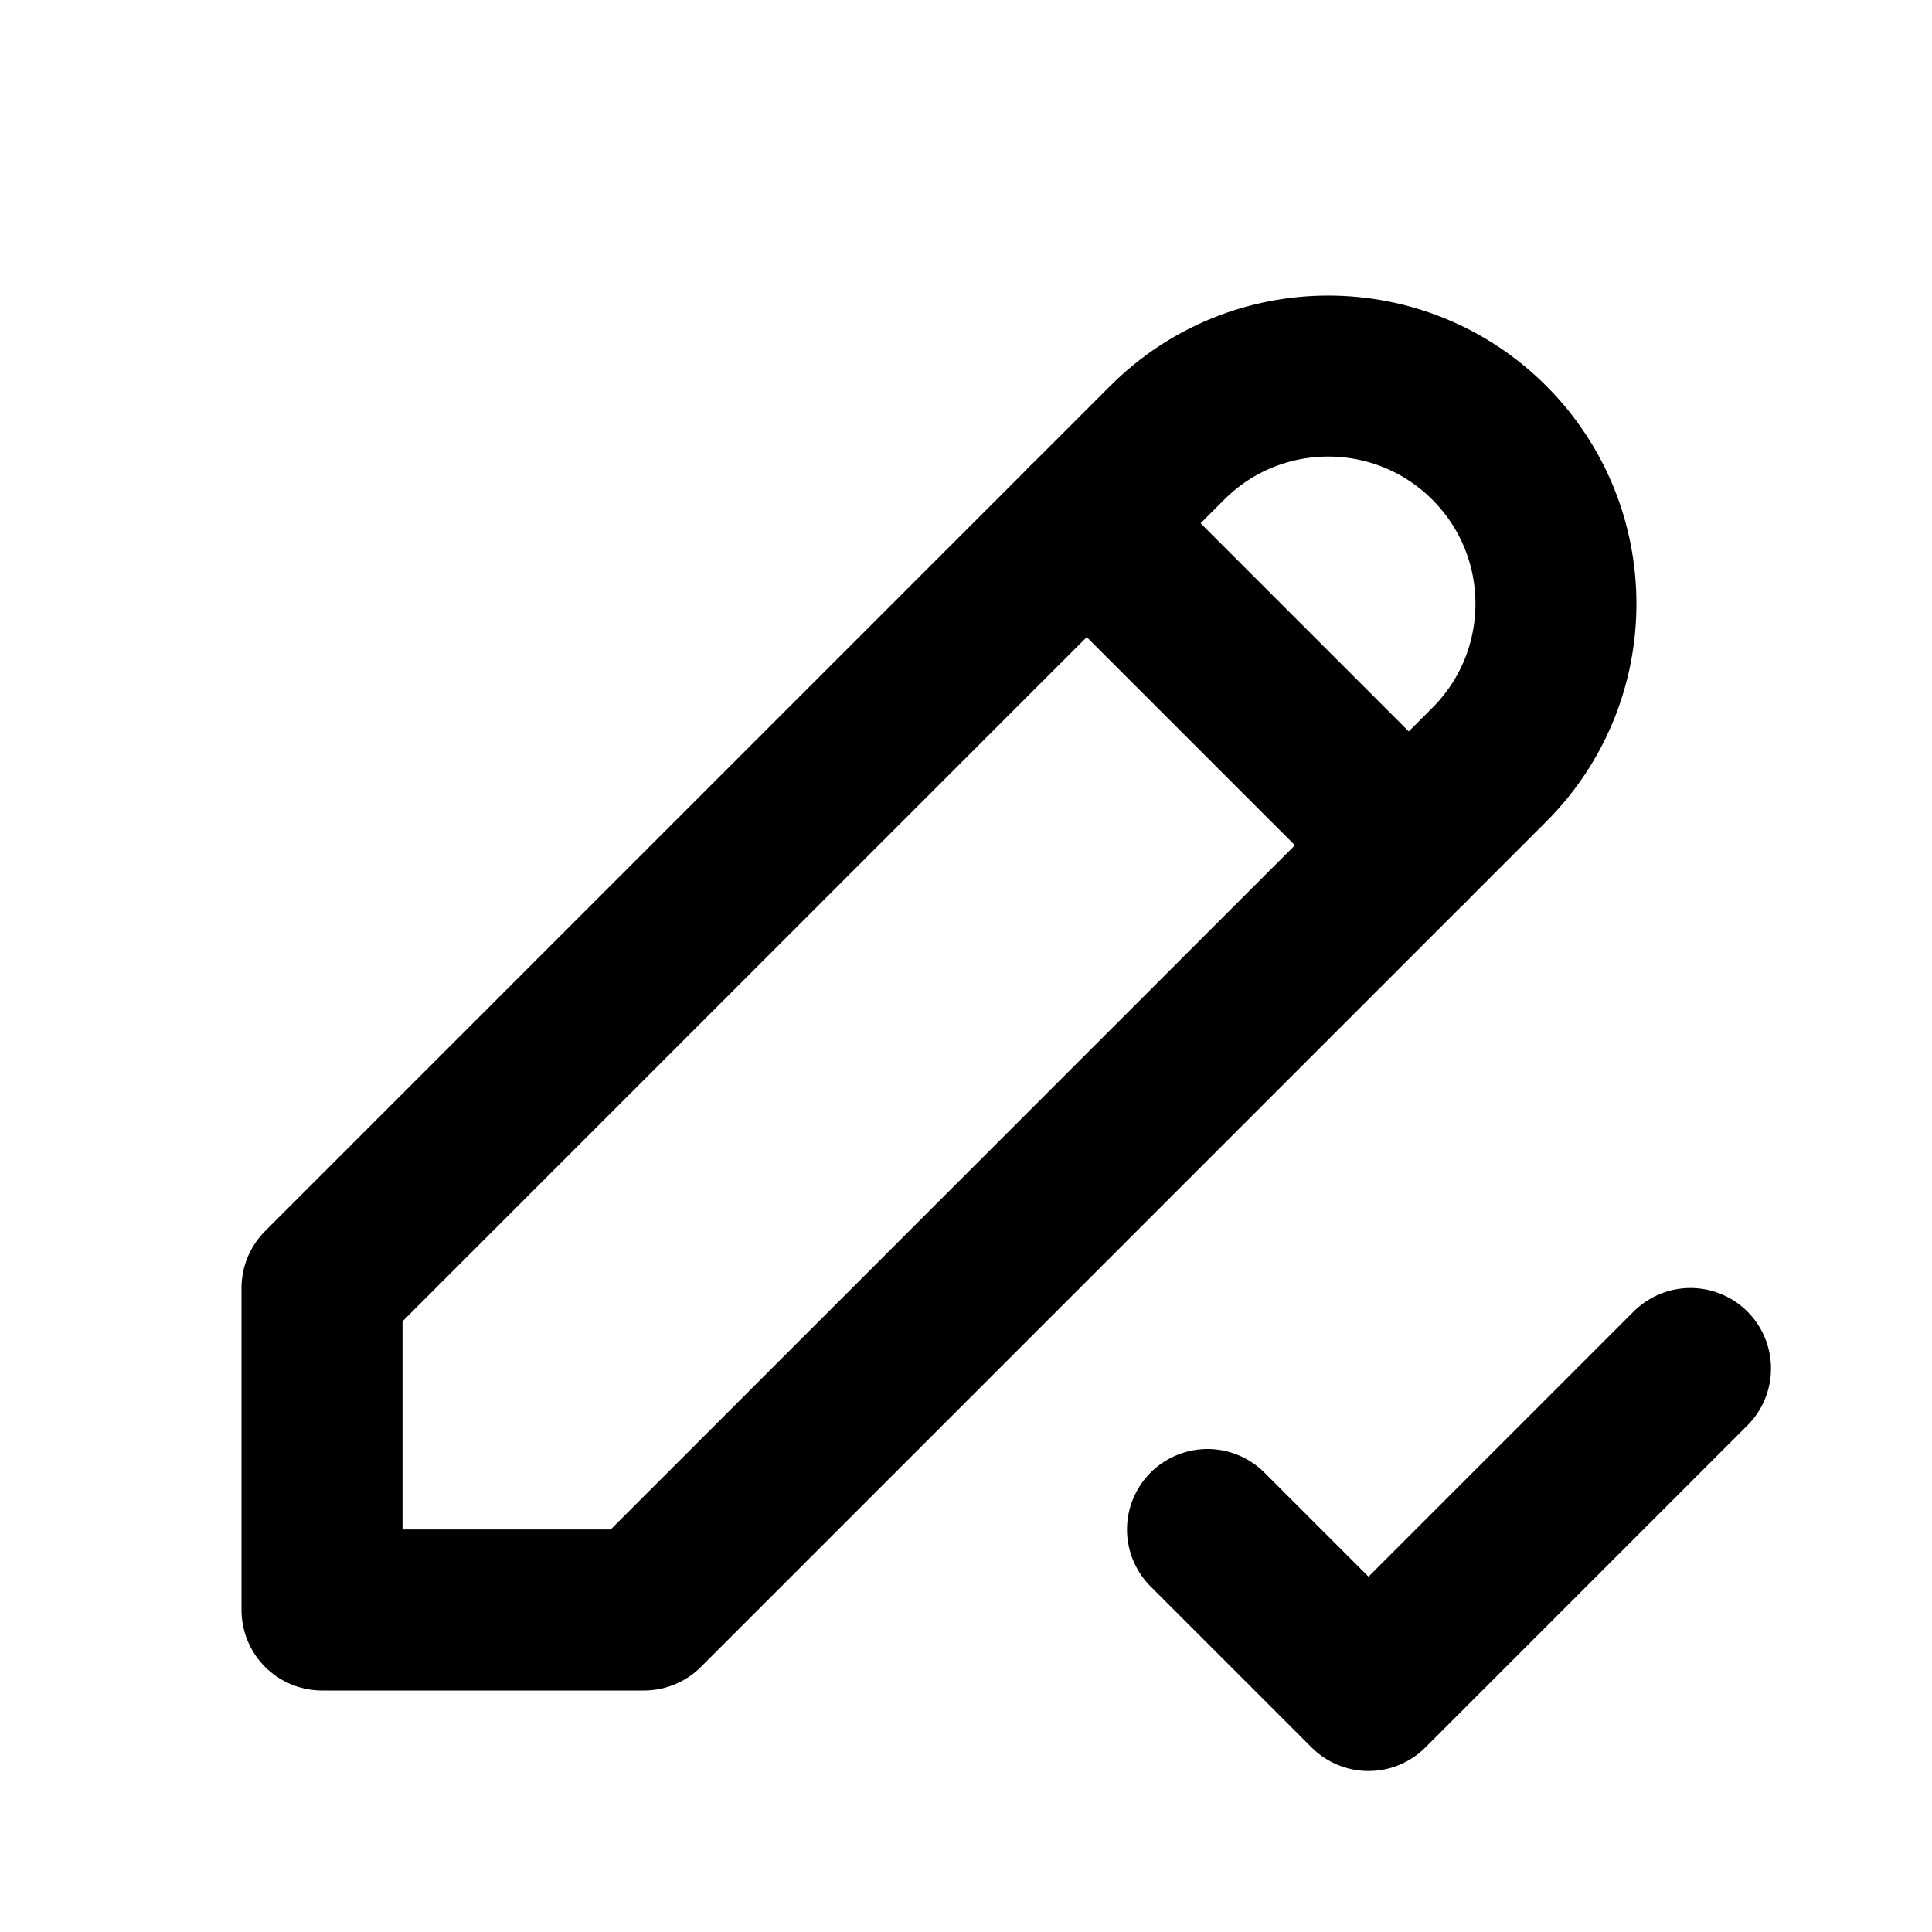
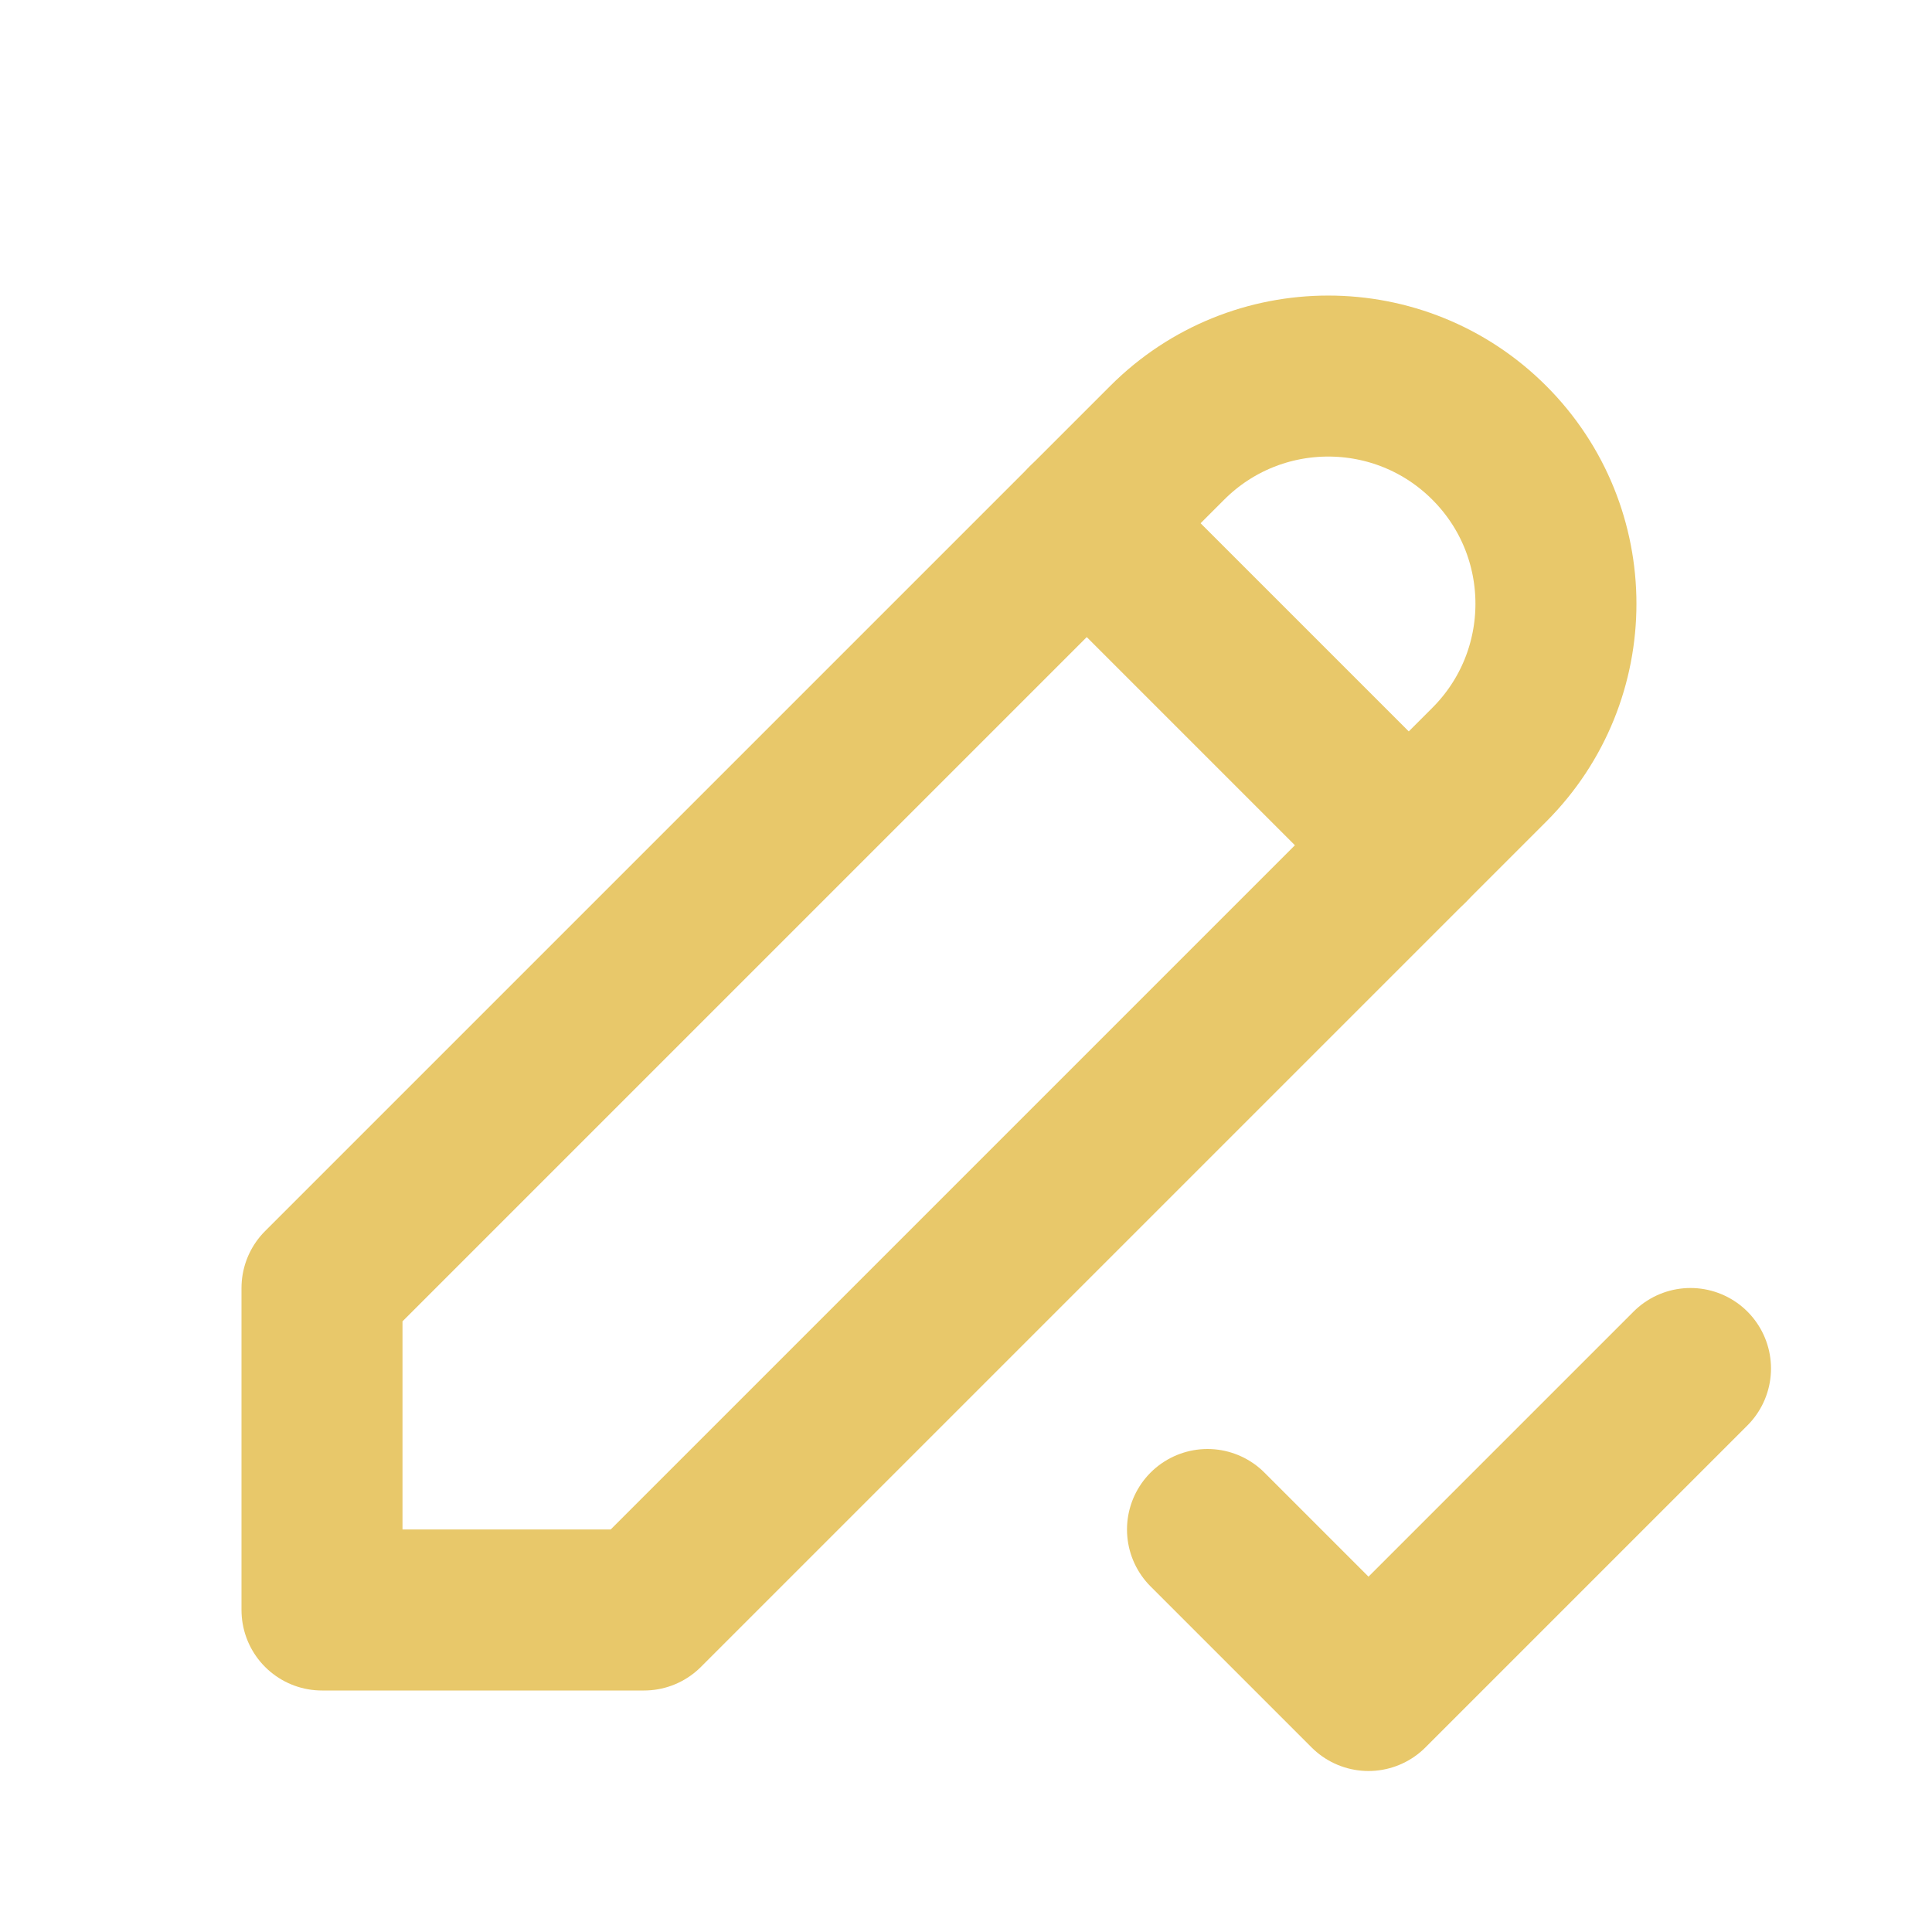
- <svg xmlns="http://www.w3.org/2000/svg" width="24" height="24" viewBox="0 0 24 24" fill="none" stroke="currentColor" stroke-width="2" stroke-linecap="round" stroke-linejoin="round" class="icon icon-tabler icons-tabler-outline icon-tabler-pencil-check">
+ <svg xmlns="http://www.w3.org/2000/svg" width="24" height="24" viewBox="0 0 24 24" fill="none" stroke="#e8c86a" stroke-width="2" stroke-linecap="round" stroke-linejoin="round" class="icon icon-tabler icons-tabler-outline icon-tabler-pencil-check">
  <path stroke="none" d="M0 0h24v24H0z" fill="none" />
  <path d="M4 20h4l10.5 -10.5a2.828 2.828 0 1 0 -4 -4l-10.5 10.5v4" />
  <path d="M13.5 6.5l4 4" />
  <path d="M15 19l2 2l4 -4" />
</svg>
